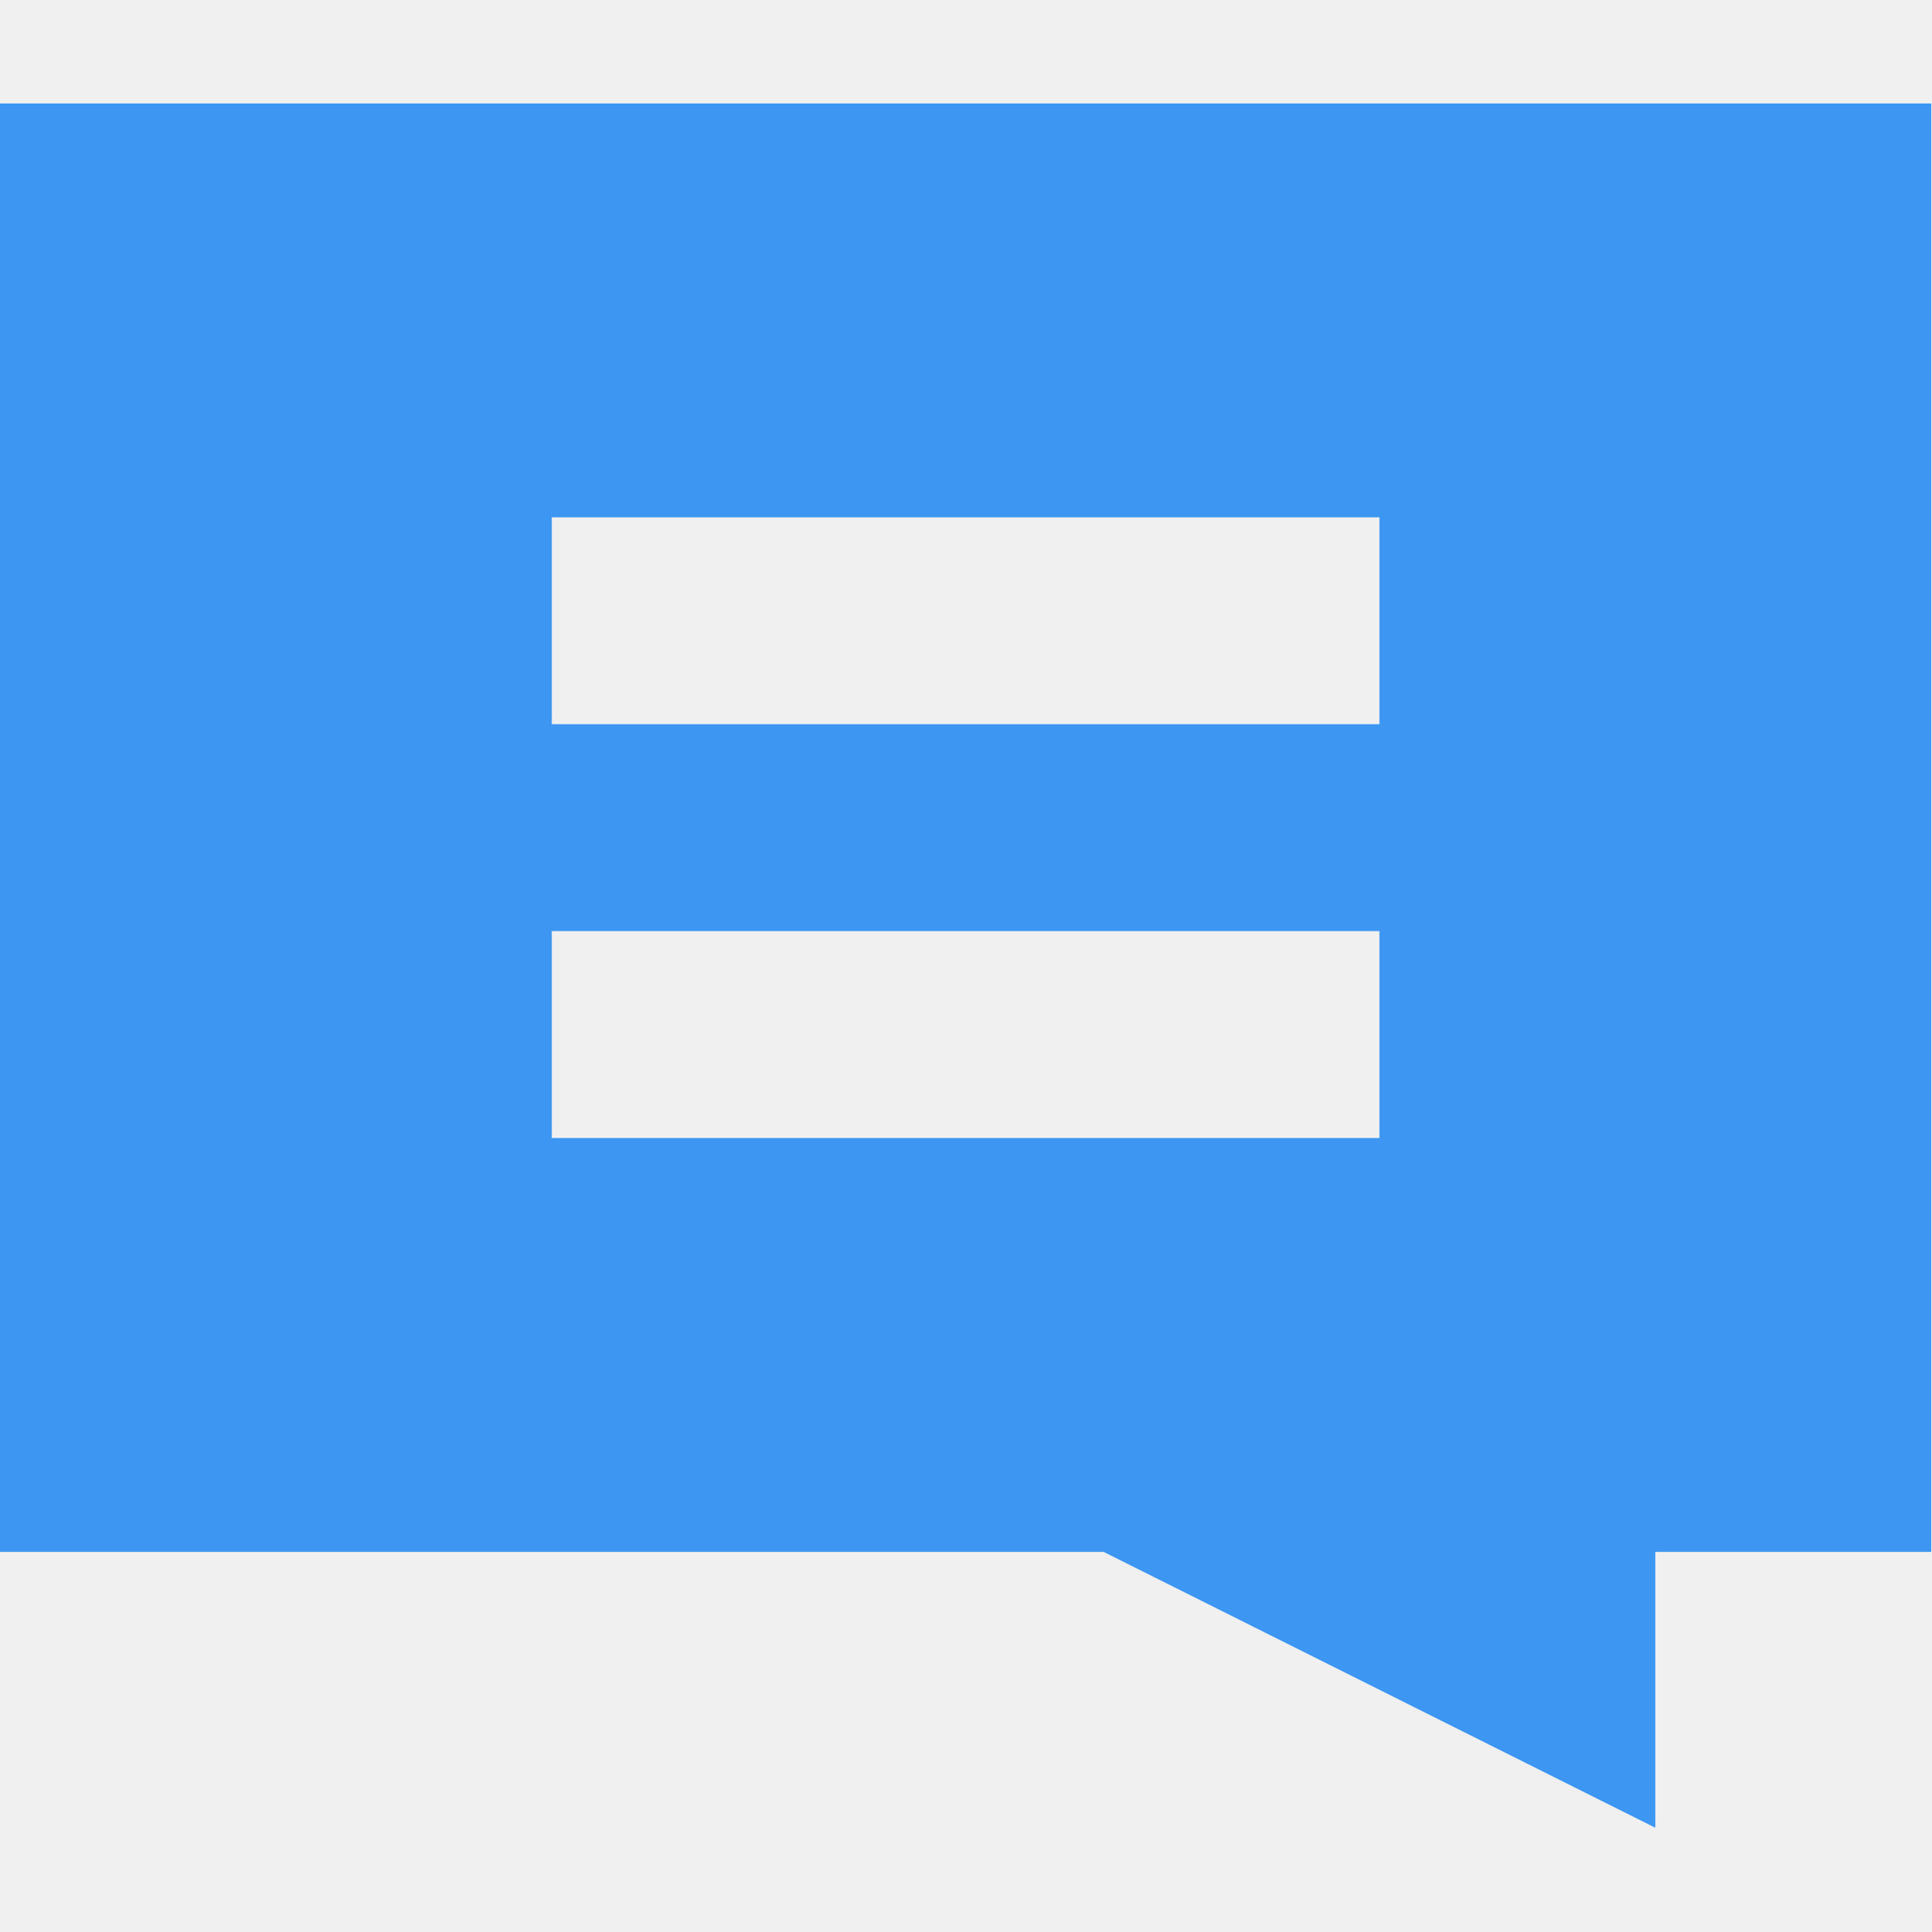
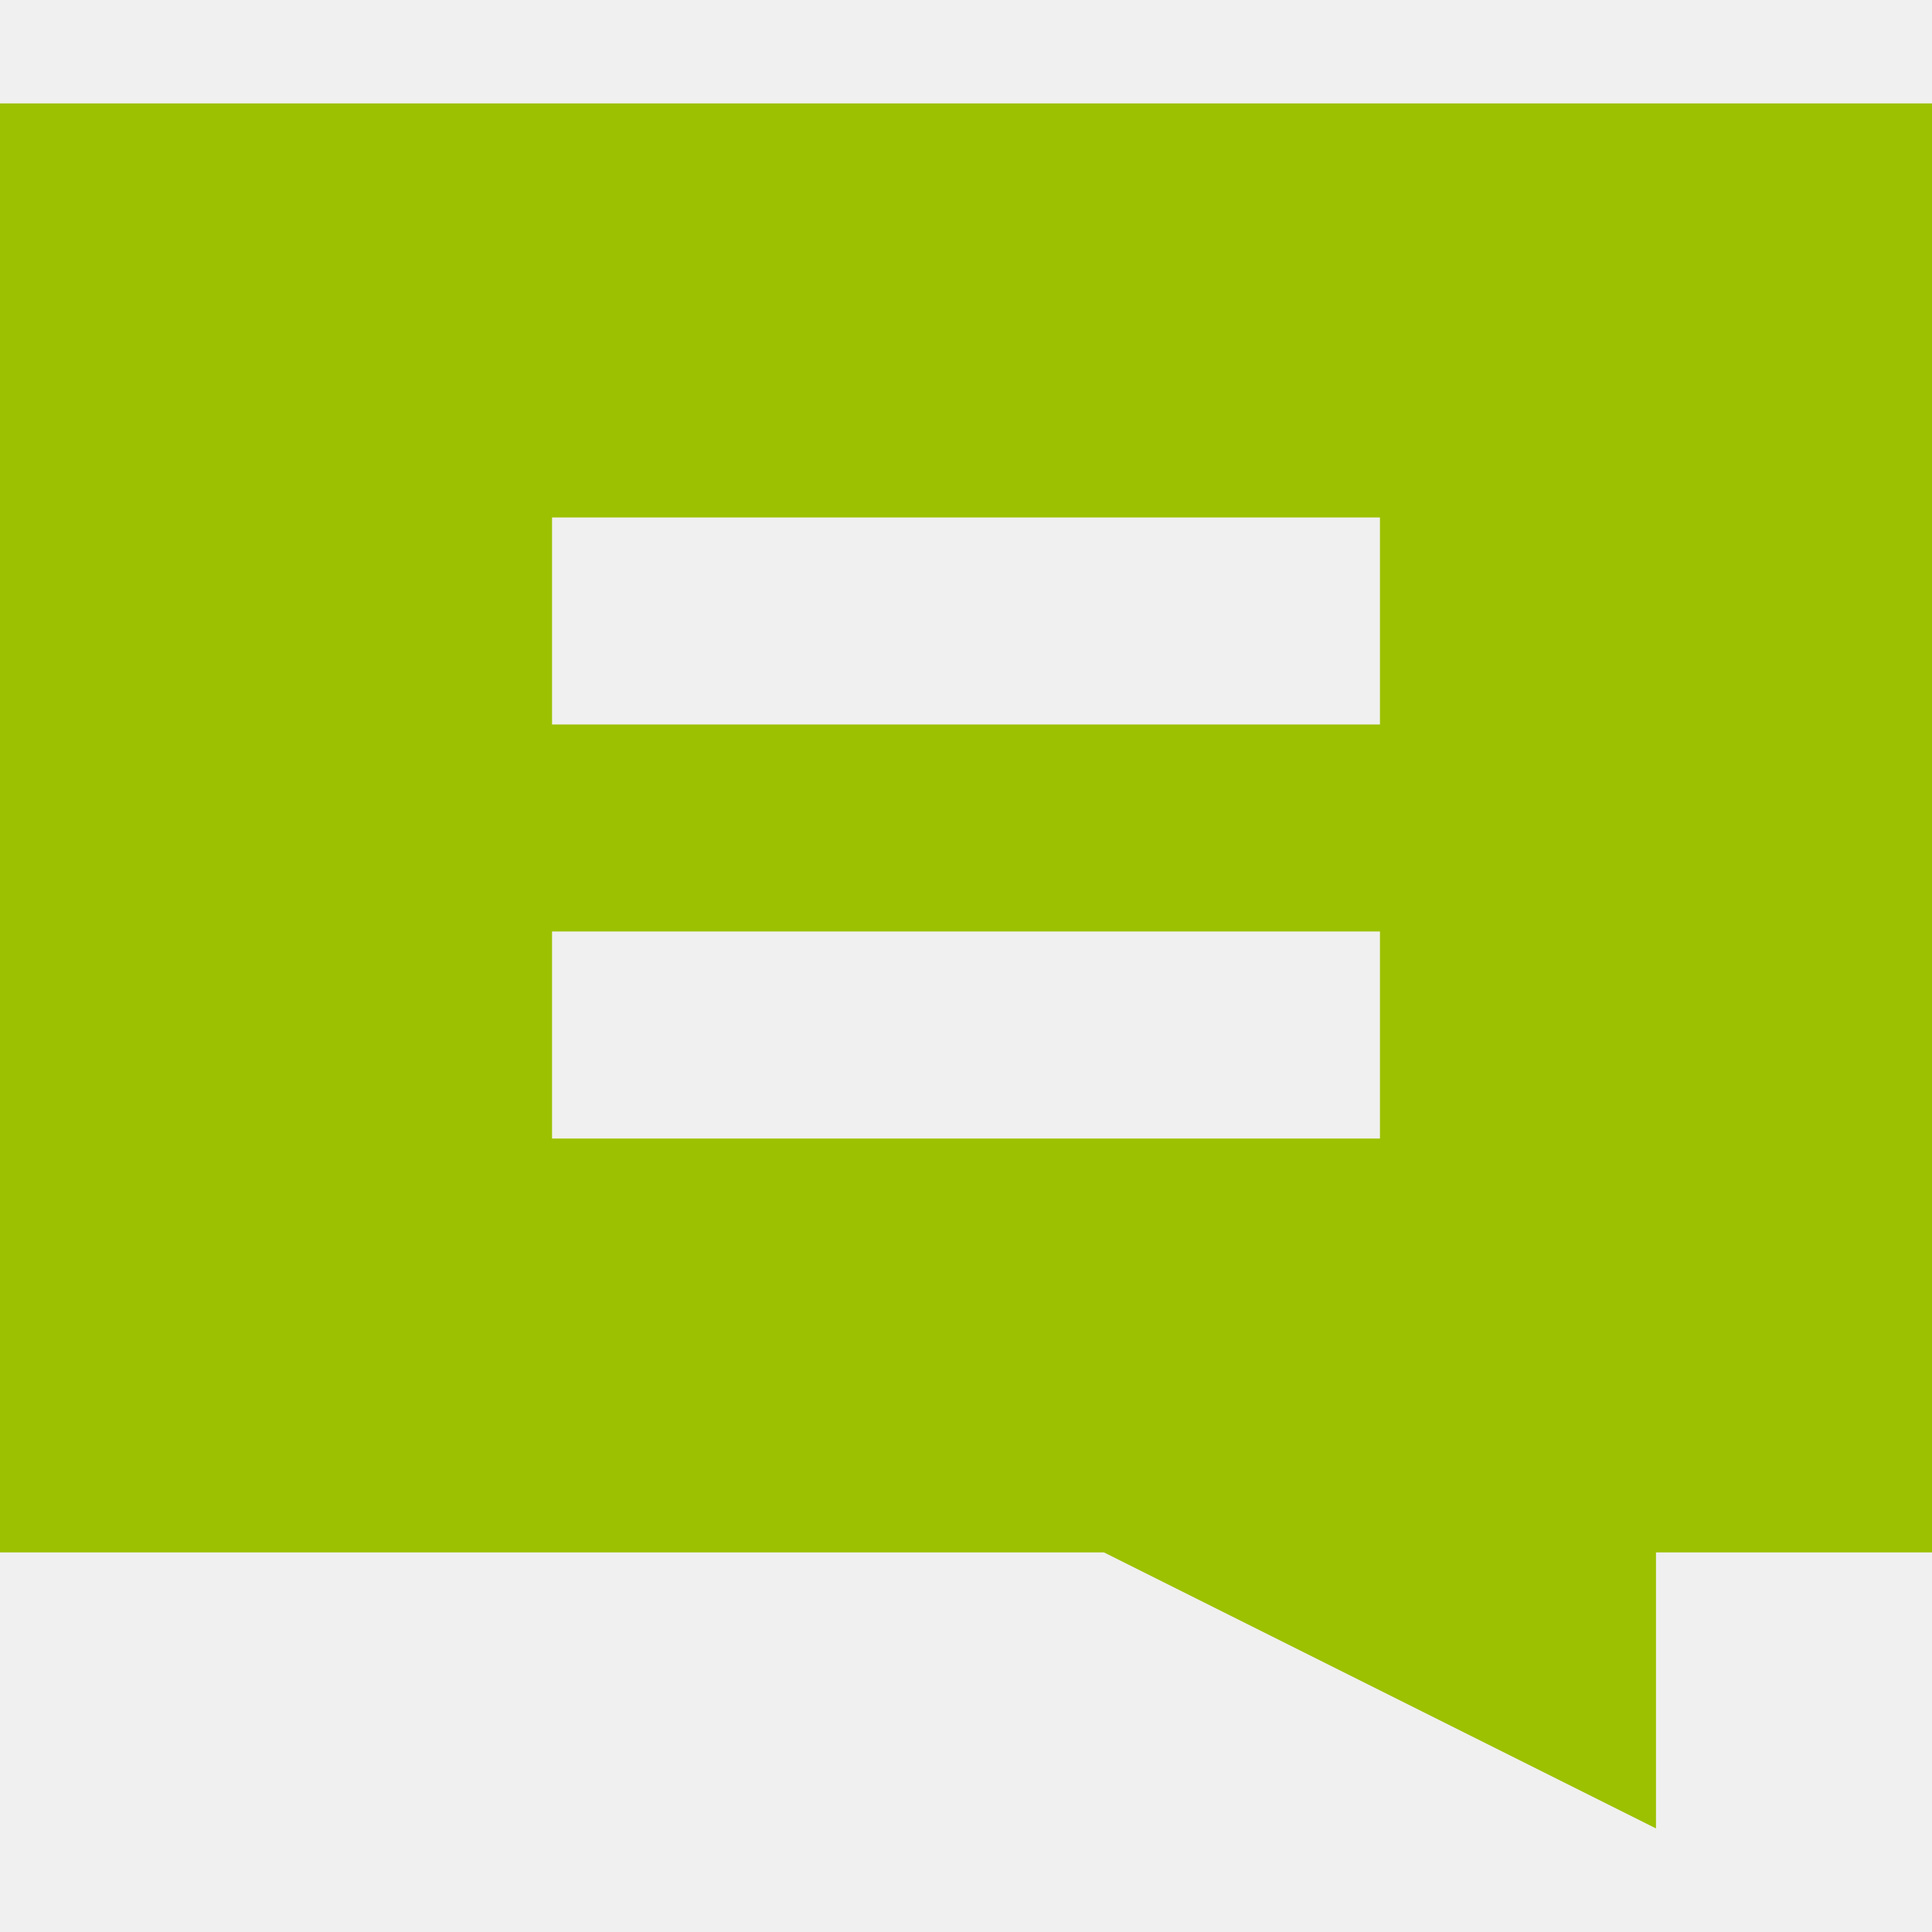
- <svg xmlns="http://www.w3.org/2000/svg" version="1.1" id="Ebene_1" x="0px" y="0px" width="1133.86px" height="1133.86px" viewBox="0 0 1133.86 1133.86" enable-background="new 0 0 1133.86 1133.86" xml:space="preserve">
-   <rect x="170.079" y="170.079" display="none" fill="#F6F6F6" width="793.701" height="793.701" />
+ <svg xmlns="http://www.w3.org/2000/svg" version="1.1" id="Ebene_1" x="0px" y="0px" viewBox="0 0 1133.9 1133.9" enable-background="new 0 0 1133.9 1133.9" xml:space="preserve">
+   <rect x="170.1" y="170.1" display="none" fill="#F6F6F6" width="793.7" height="793.7" />
  <g display="none">
    <g display="inline">
-       <rect x="170.079" y="170.079" fill="#EDEDED" width="113.386" height="595.276" />
-       <rect x="283.465" y="170.079" fill="#EDEDED" width="113.386" height="595.276" />
-       <rect x="396.85" y="170.079" fill="#EDEDED" width="113.386" height="595.276" />
-       <rect x="510.237" y="170.079" fill="#EDEDED" width="113.386" height="595.276" />
-       <rect x="623.623" y="170.079" fill="#EDEDED" width="113.386" height="595.276" />
-       <rect x="737.009" y="170.079" fill="#EDEDED" width="113.386" height="595.276" />
-       <polygon fill="#EDEDED" points="850.395,878.74 850.395,765.354 623.623,765.354   " />
-       <rect x="850.395" y="170.079" fill="#EDEDED" width="113.386" height="595.276" />
+       <rect x="170.1" y="170.1" fill="#EDEDED" width="113.4" height="595.3" />
+       <rect x="283.5" y="170.1" fill="#EDEDED" width="113.4" height="595.3" />
+       <rect x="396.9" y="170.1" fill="#EDEDED" width="113.4" height="595.3" />
+       <rect x="510.2" y="170.1" fill="#EDEDED" width="113.4" height="595.3" />
+       <rect x="623.6" y="170.1" fill="#EDEDED" width="113.4" height="595.3" />
+       <rect x="737" y="170.1" fill="#EDEDED" width="113.4" height="595.3" />
+       <polygon fill="#EDEDED" points="850.4,878.7 850.4,765.4 623.6,765.4   " />
+       <rect x="850.4" y="170.1" fill="#EDEDED" width="113.4" height="595.3" />
    </g>
    <g display="inline">
-       <rect x="170.079" y="170.078" fill="#EDEDED" width="793.701" height="85.039" />
-       <rect x="170.079" y="255.118" fill="#EDEDED" width="793.701" height="85.039" />
-       <rect x="170.079" y="340.157" fill="#EDEDED" width="793.701" height="85.039" />
-       <rect x="170.079" y="425.197" fill="#EDEDED" width="793.701" height="85.039" />
-       <rect x="170.079" y="510.236" fill="#EDEDED" width="793.701" height="85.039" />
-       <rect x="170.079" y="595.275" fill="#EDEDED" width="793.701" height="85.039" />
-       <rect x="170.079" y="680.315" fill="#EDEDED" width="793.701" height="85.039" />
+       <rect x="170.1" y="170.1" fill="#EDEDED" width="793.7" height="85" />
+       <rect x="170.1" y="255.1" fill="#EDEDED" width="793.7" height="85" />
+       <rect x="170.1" y="340.2" fill="#EDEDED" width="793.7" height="85" />
+       <rect x="170.1" y="425.2" fill="#EDEDED" width="793.7" height="85" />
+       <rect x="170.1" y="510.2" fill="#EDEDED" width="793.7" height="85" />
+       <rect x="170.1" y="595.3" fill="#EDEDED" width="793.7" height="85" />
+       <rect x="170.1" y="680.3" fill="#EDEDED" width="793.7" height="85" />
    </g>
    <g display="inline">
-       <rect x="396.85" y="340.157" fill="#FFFFFF" width="340.158" height="85.039" />
-       <rect x="396.85" y="510.236" fill="#FFFFFF" width="340.158" height="85.039" />
+       <rect x="396.9" y="340.2" fill="#FFFFFF" width="340.2" height="85" />
+       <rect x="396.9" y="510.2" fill="#FFFFFF" width="340.2" height="85" />
    </g>
  </g>
-   <path fill="#3D97F2" d="M1133.858,60.743L0,60.743l0.001,850.392l647.919,0.001l323.959,161.98v-161.98h161.98L1133.858,60.743z   M809.899,668.166h-485.94V546.682h485.94V668.166z M809.899,425.196h-485.94V303.712h485.94V425.196z" />
+   <path fill="#9CC100" d="M1133.9,60.7H0l0,850.4l647.9,0l324,162v-162h162L1133.9,60.7z M809.9,668.2H324V546.7h485.9V668.2z   M809.9,425.2H324V303.7h485.9V425.2z" />
</svg>
